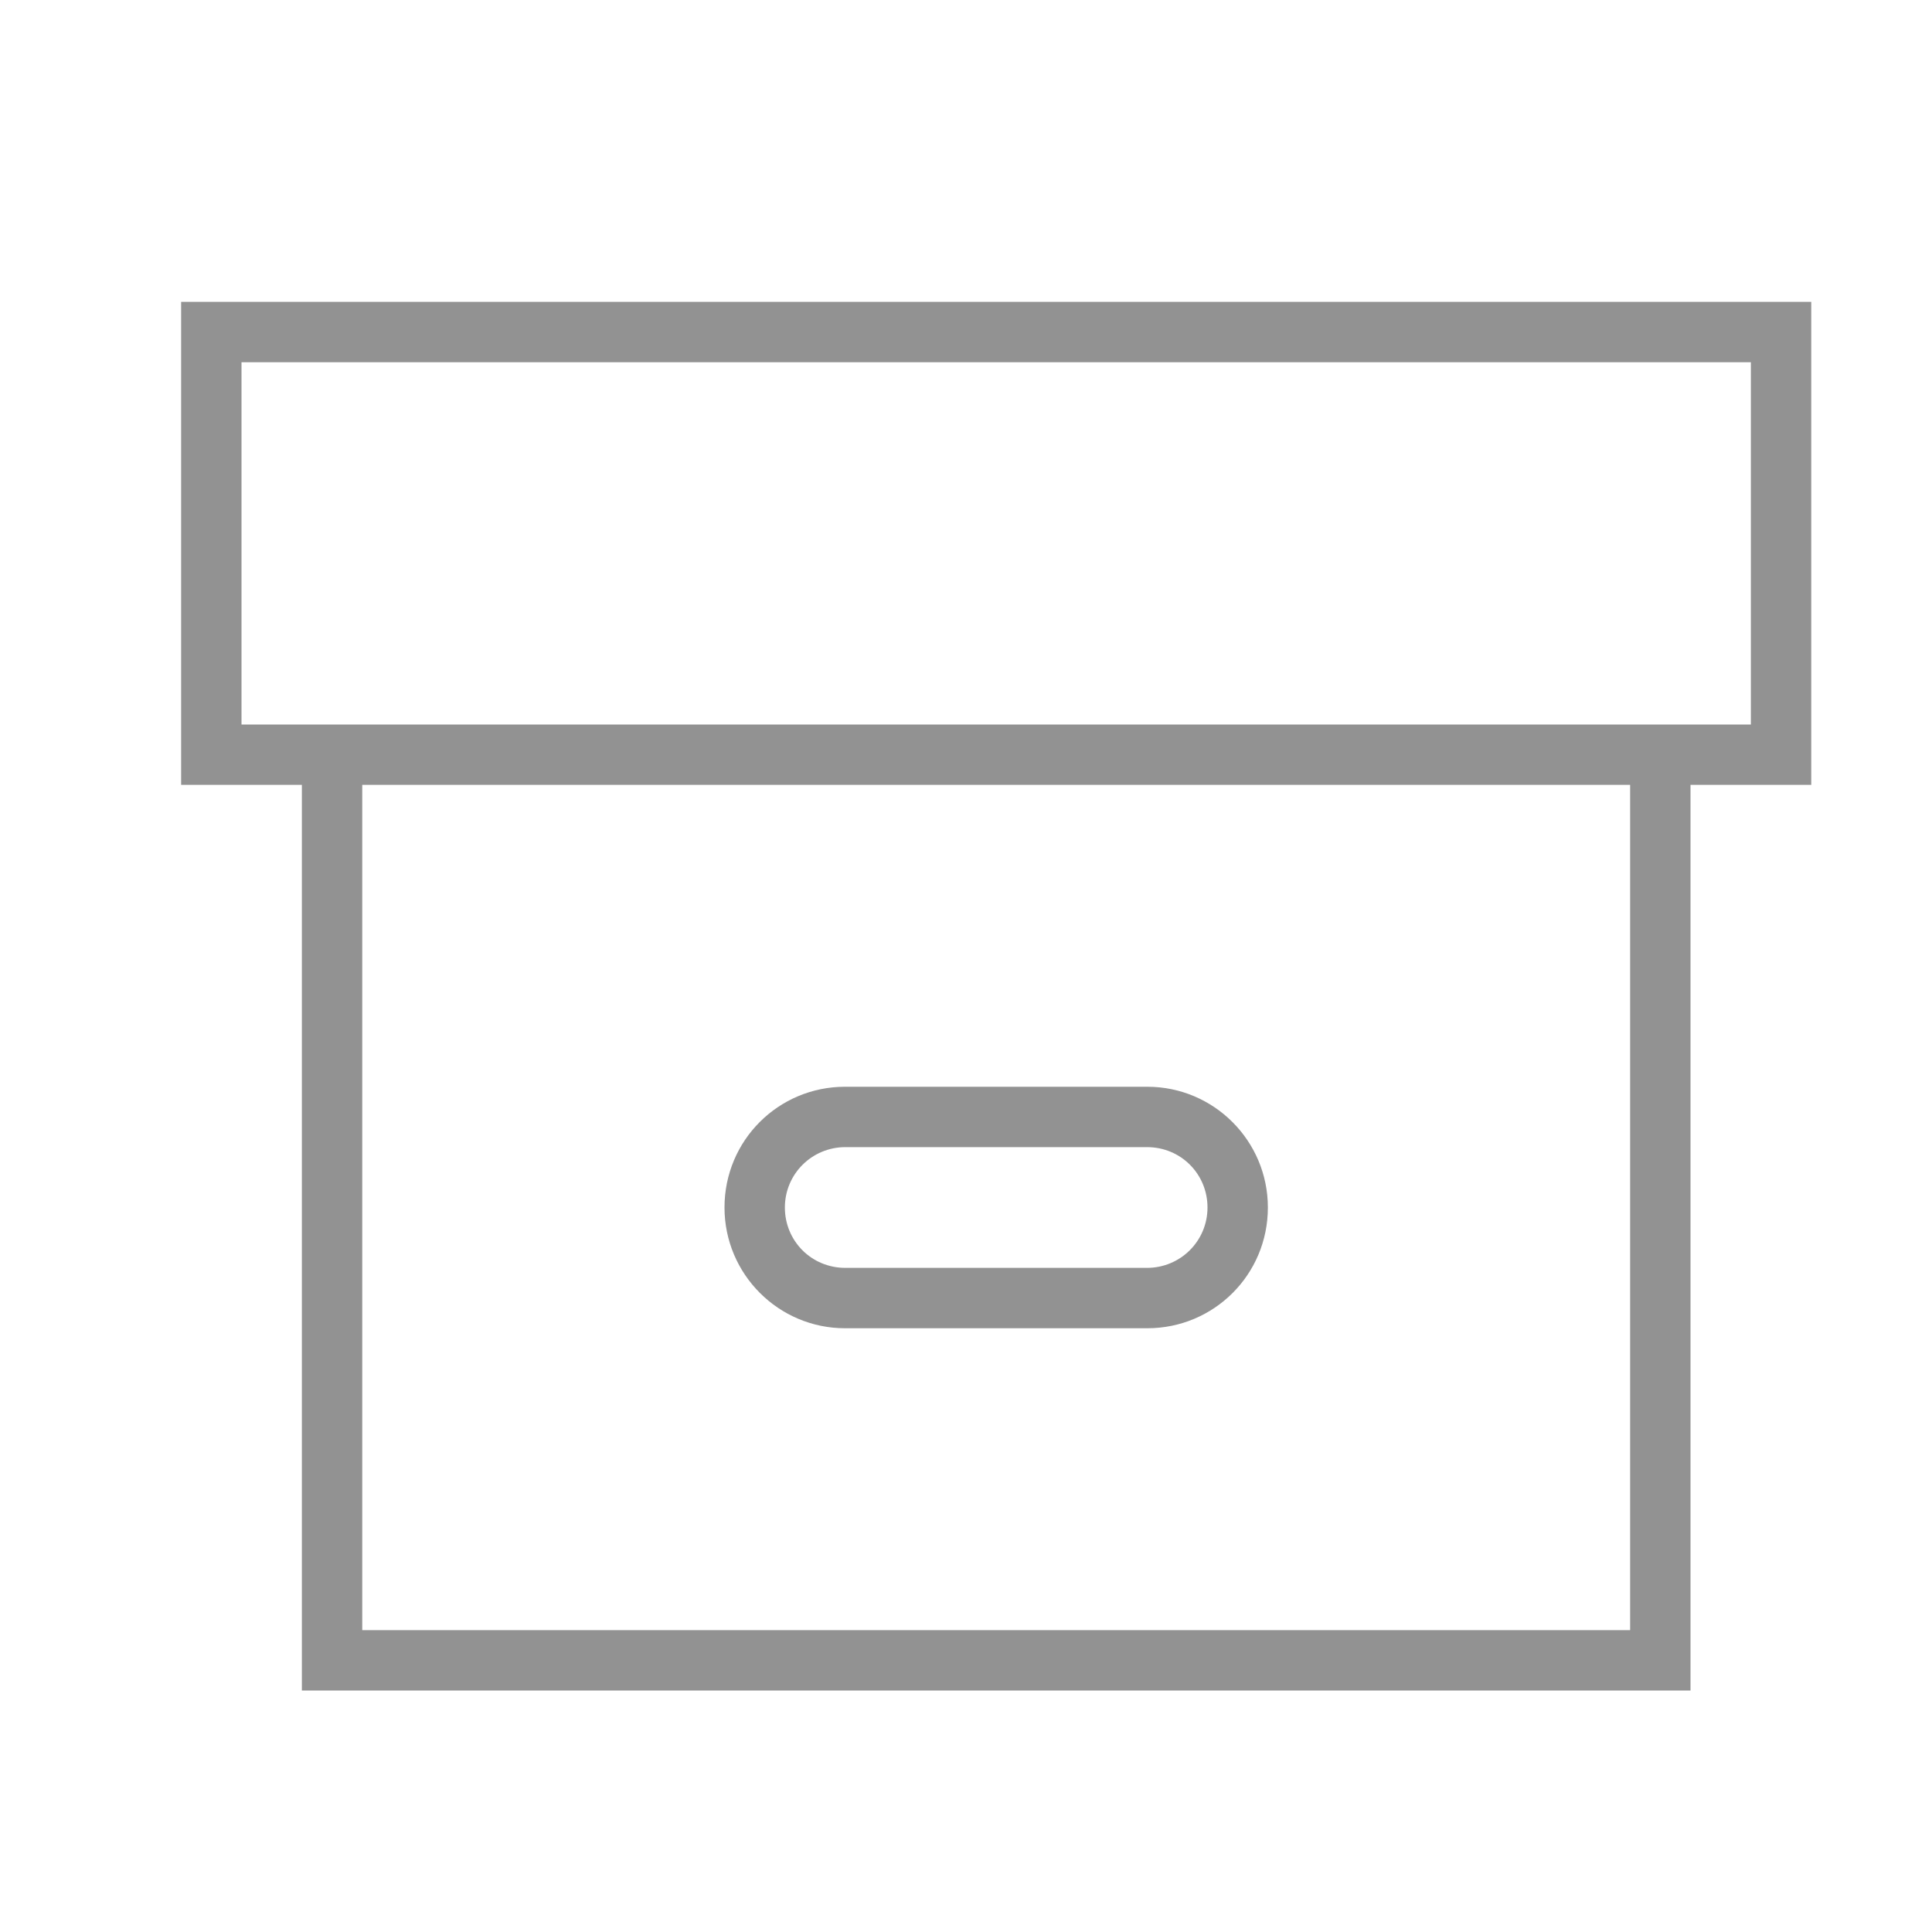
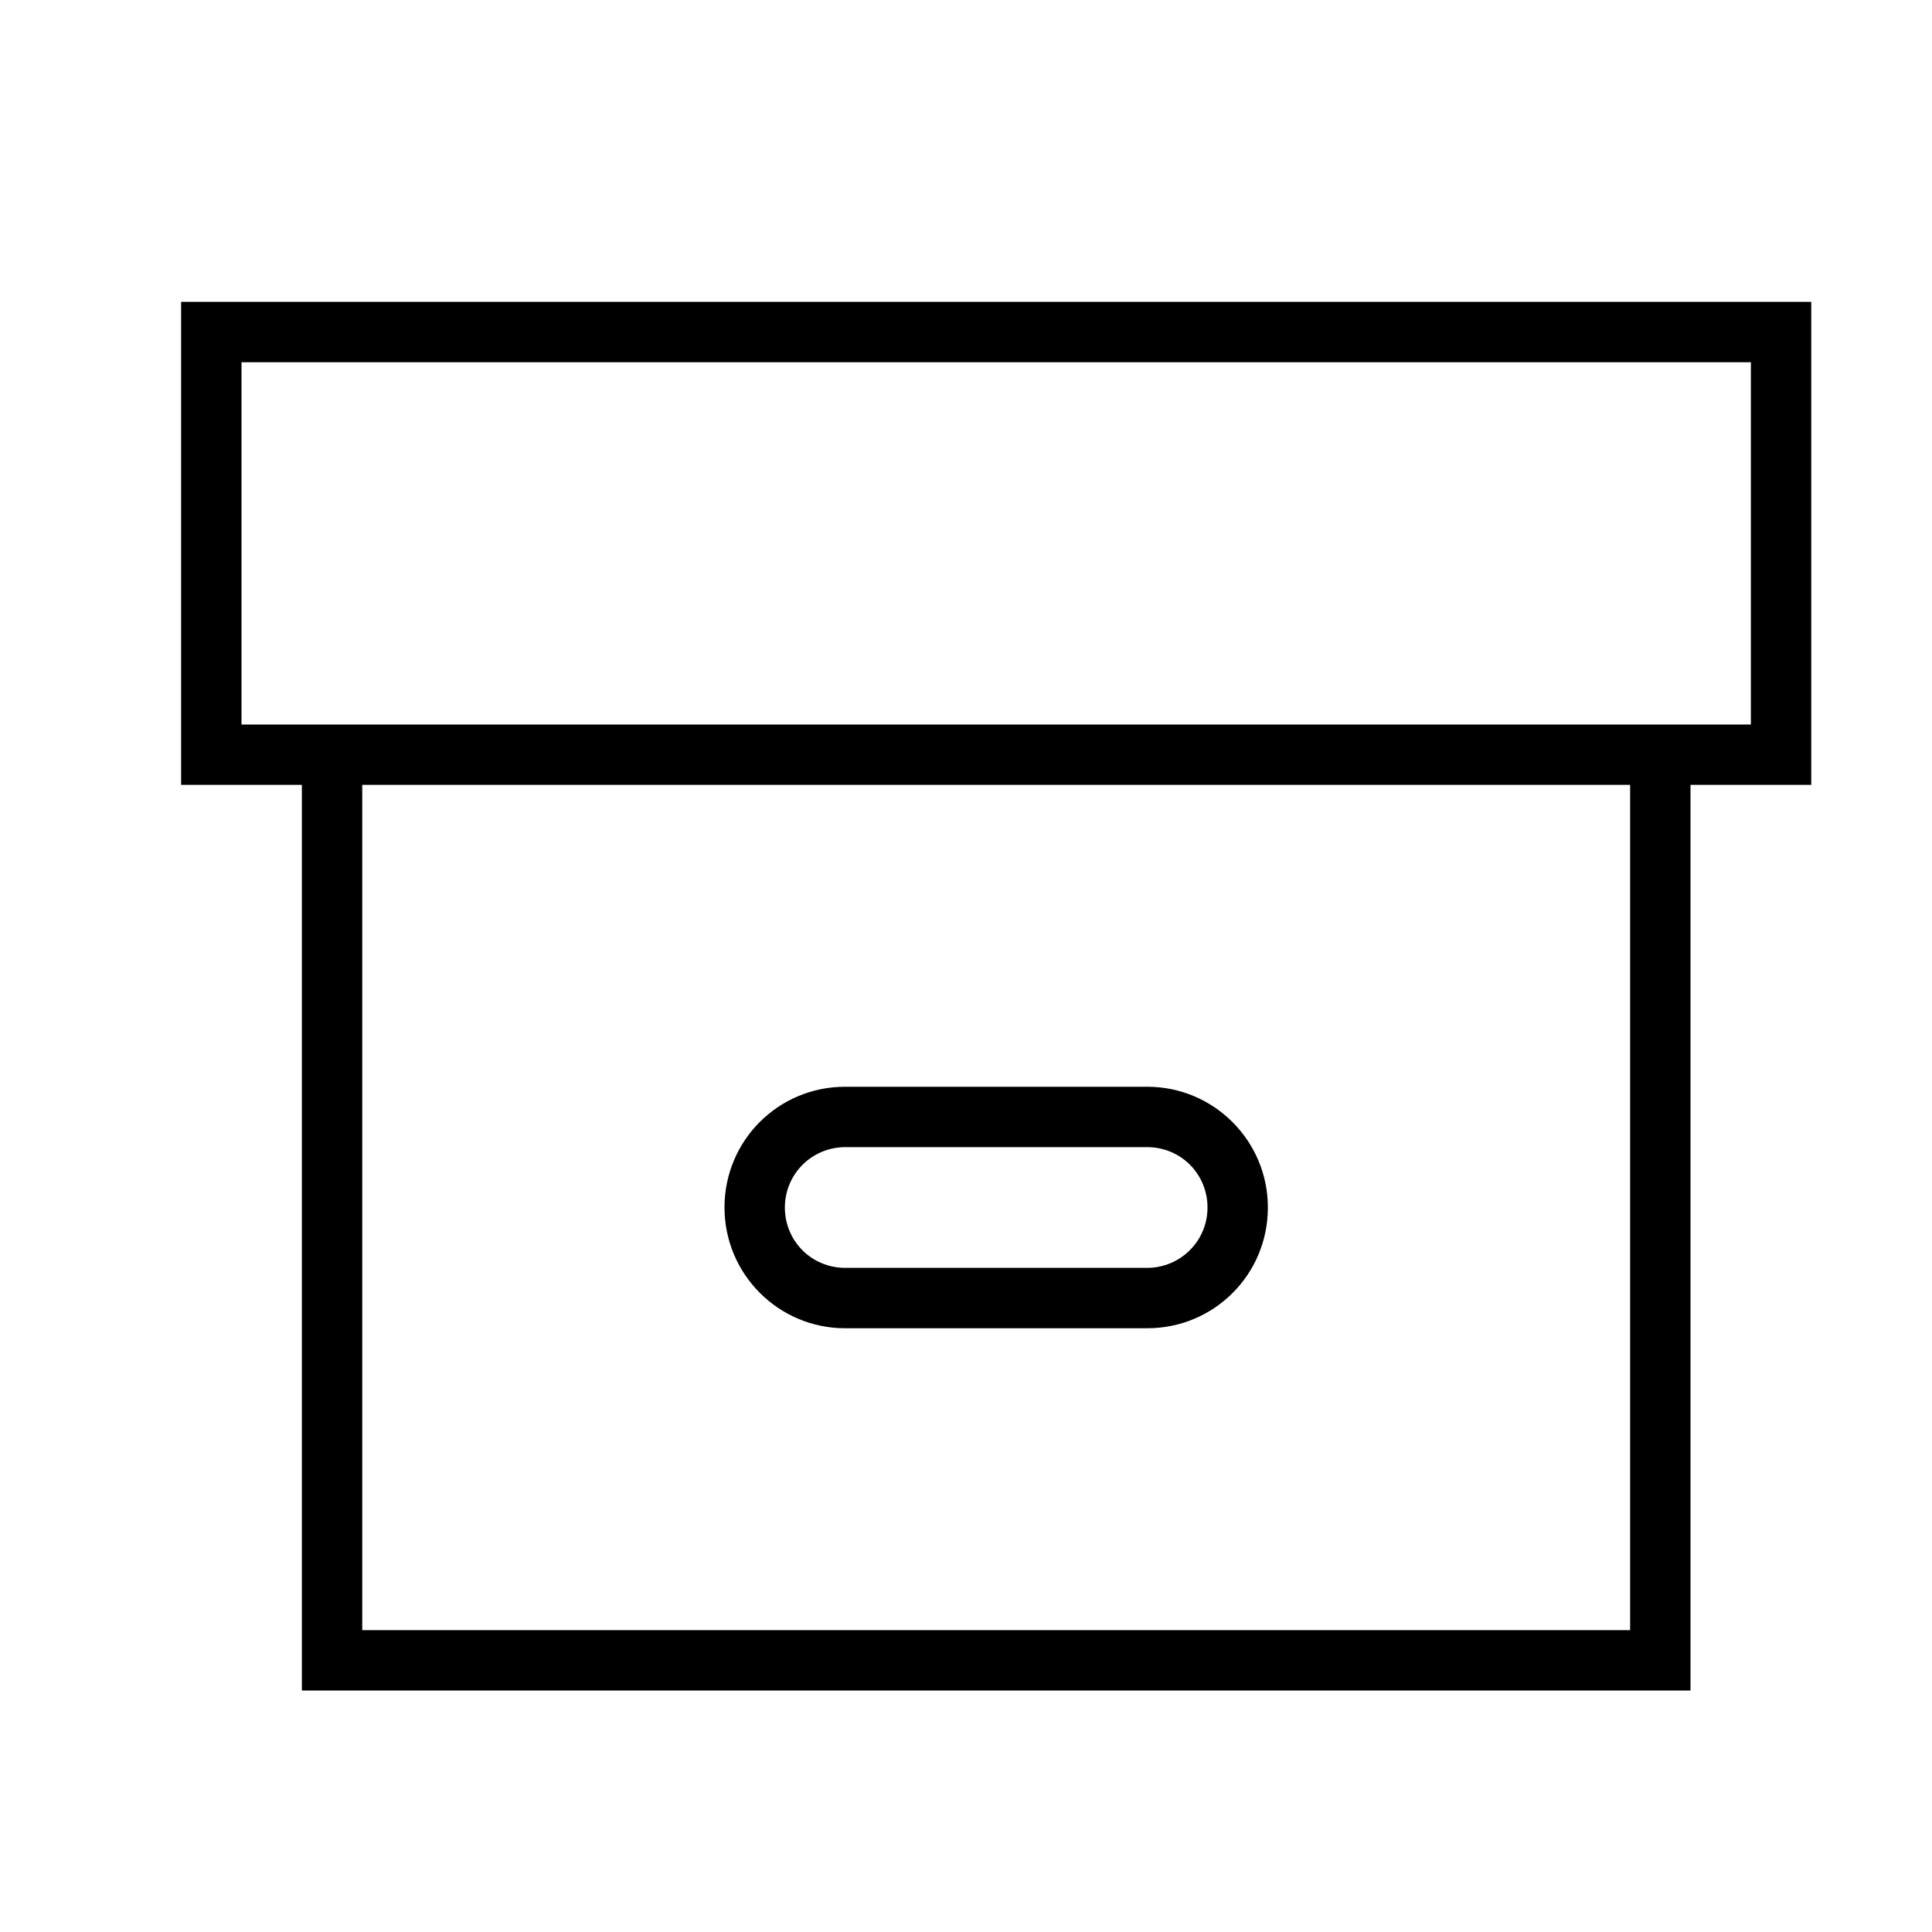
<svg xmlns="http://www.w3.org/2000/svg" width="32px" height="32px" viewBox="0 0 32 32" version="1.1">
  <defs />
-   <g id="Page-1" stroke="none" stroke-width="1" fill="none" fill-rule="evenodd">
-     <g id="icon-143-box" fill="#929292">
+   <g id="Page-1" stroke="none" stroke-width="1" fill-rule="evenodd">
+     <g id="icon-143-box">
      <path d="M5,13 L5,28 L28,28 L28,13 L30,13 L30,5 L3,5 L3,13 L5,13 L5,13 Z M6,13 L6,27 L27,27 L27,13 L6,13 L6,13 Z M4,6 L4,12 L29,12 L29,6 L4,6 L4,6 Z M13.997,18 C12.894,18 12,18.888 12,20 C12,21.105 12.896,22 13.997,22 L19.003,22 C20.106,22 21,21.112 21,20 C21,18.895 20.104,18 19.003,18 L13.997,18 L13.997,18 Z M14.003,19 C13.449,19 13,19.444 13,20 C13,20.552 13.438,21 14.003,21 L18.997,21 C19.551,21 20,20.556 20,20 C20,19.448 19.562,19 18.997,19 L14.003,19 L14.003,19 Z" id="box" />
    </g>
  </g>
</svg>
